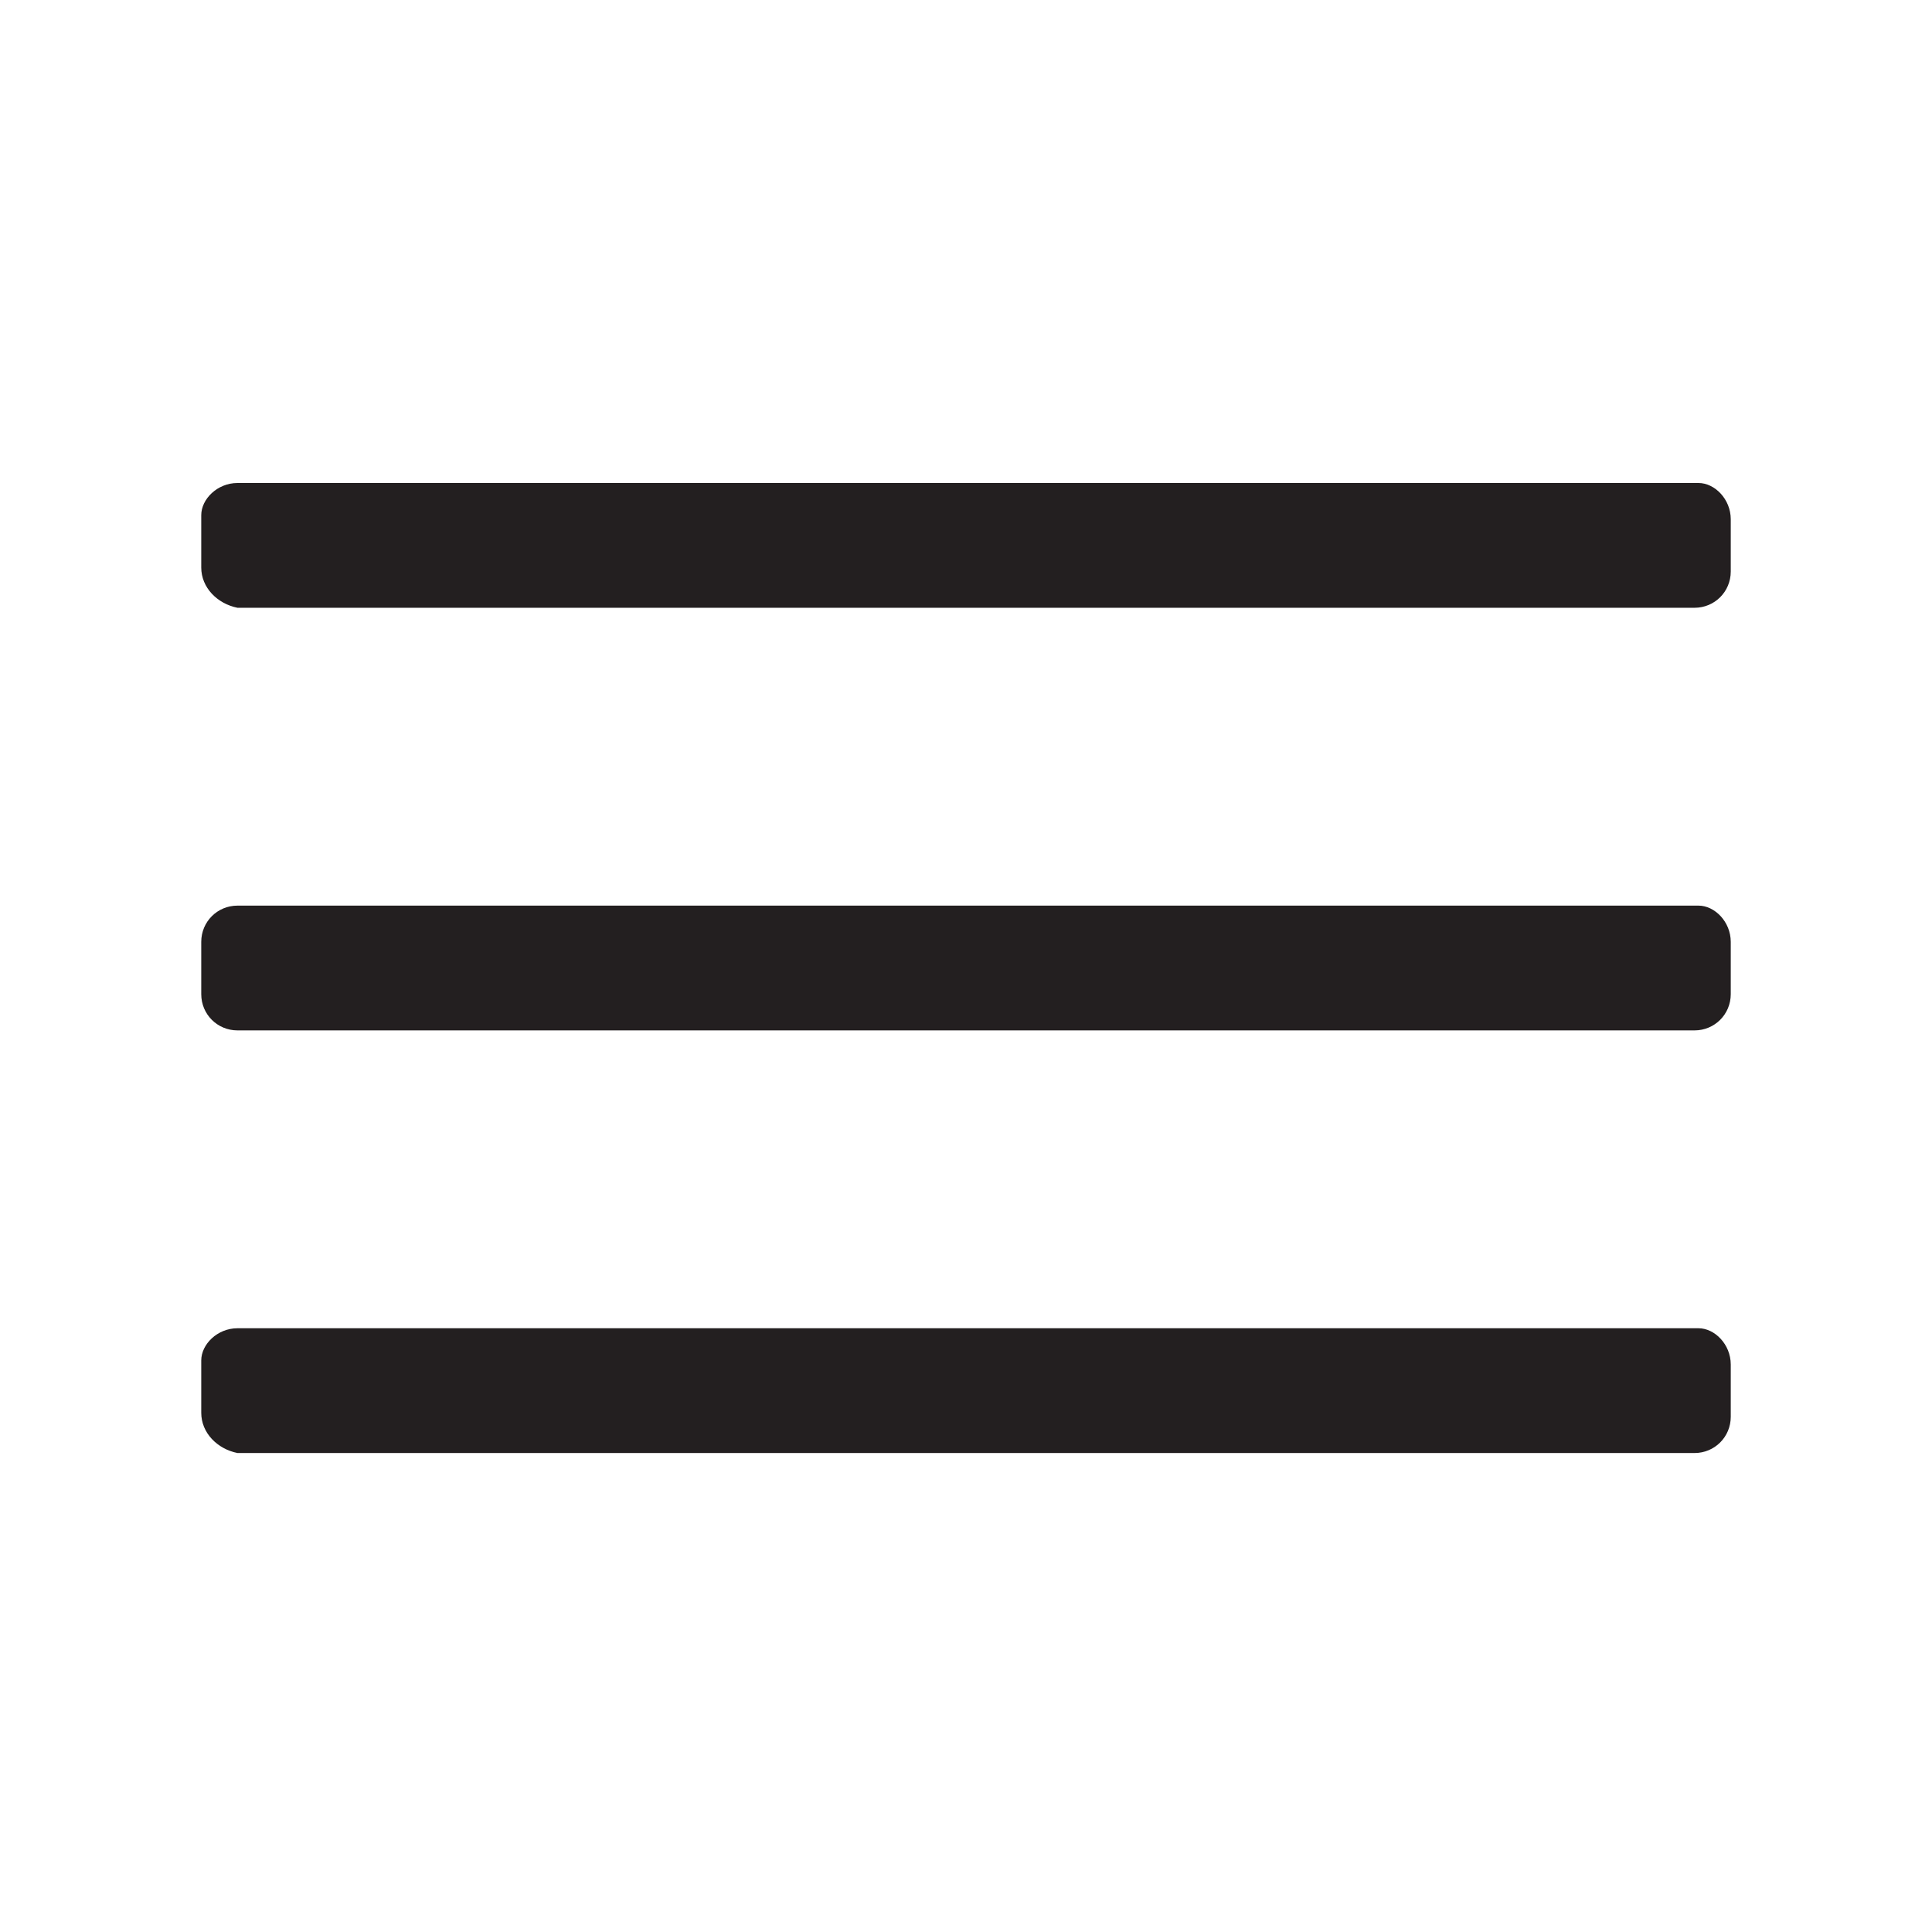
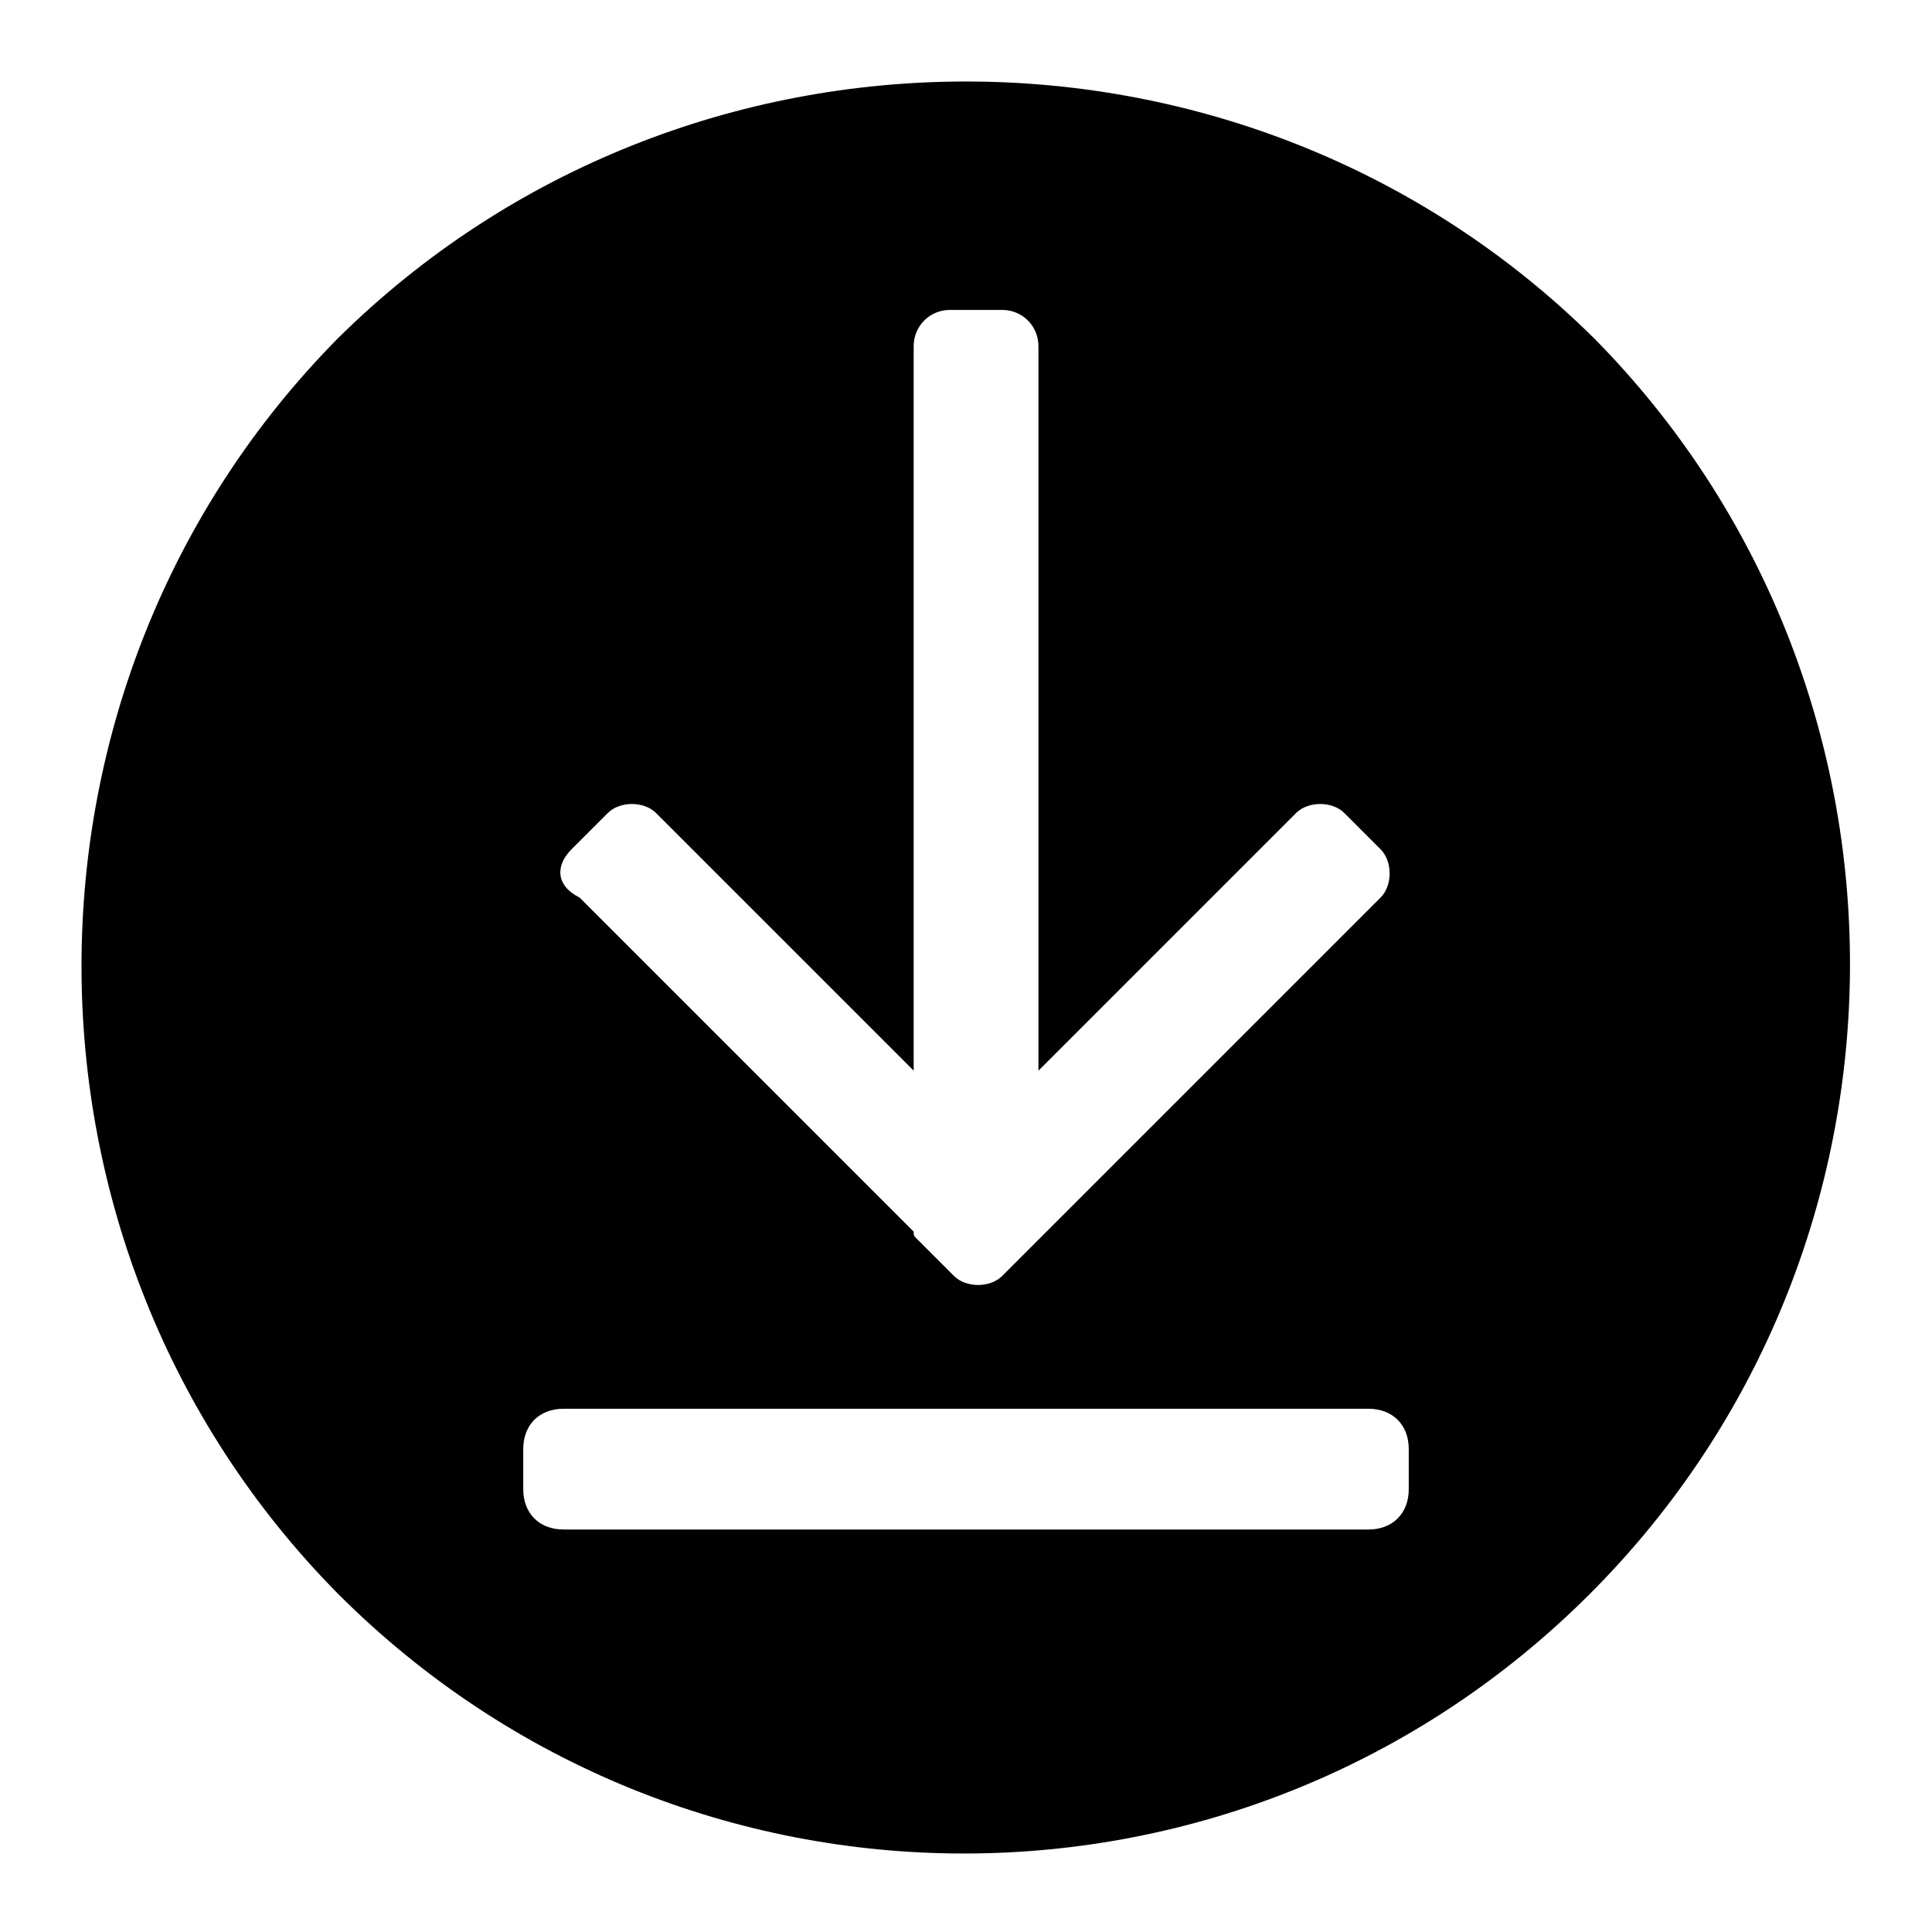
<svg xmlns="http://www.w3.org/2000/svg" version="1.1" id="Layer_1" x="0px" y="0px" viewBox="0 0 48 48" style="enable-background:new 0 0 48 48;" xml:space="preserve">
  <style type="text/css">
	.st0{fill:#231F20;}
	.st1{fill:none;stroke:#DF3E00;stroke-width:6.250000e-02;stroke-miterlimit:10;}
</style>
-   <g>
-     <path class="st0" d="M43,12.9v1.3c0,0.5-0.4,0.9-0.9,0.9H5.9C5.4,15,5,14.6,5,14.1v-1.3C5,12.4,5.4,12,5.9,12h36.3   C42.6,12,43,12.4,43,12.9z" />
-     <path class="st0" d="M43,23.4v1.3c0,0.5-0.4,0.9-0.9,0.9H5.9c-0.5,0-0.9-0.4-0.9-0.9v-1.3c0-0.5,0.4-0.9,0.9-0.9h36.3   C42.6,22.5,43,22.9,43,23.4z" />
-     <path class="st0" d="M43,33.9v1.3c0,0.5-0.4,0.9-0.9,0.9H5.9C5.4,36,5,35.6,5,35.1v-1.3C5,33.4,5.4,33,5.9,33h36.3   C42.6,33,43,33.4,43,33.9z" />
-   </g>
+   <path d="M39.6,8.4C31-0.1,17-0.1,8.4,8.4C-0.1,17-0.1,31,8.4,39.6c8.6,8.6,22.5,8.6,31.1,0S48.1,17,39.6,8.4z M14.2,21.1l0.9-0.9  c0.3-0.3,0.9-0.3,1.2,0l6.4,6.4v-18c0-0.5,0.4-0.9,0.9-0.9h1.3c0.5,0,0.9,0.4,0.9,0.9v18l6.4-6.4c0.3-0.3,0.9-0.3,1.2,0l0.9,0.9  c0.3,0.3,0.3,0.9,0,1.2l-8.5,8.5l-0.9,0.9l0,0c-0.3,0.3-0.9,0.3-1.2,0l-0.9-0.9c-0.1-0.1-0.1-0.1-0.1-0.2l-8.3-8.3  C13.8,22,13.8,21.5,14.2,21.1z M35,37c0,0.6-0.4,1-1,1H14c-0.6,0-1-0.4-1-1v-1c0-0.6,0.4-1,1-1h20c0.6,0,1,0.4,1,1V37z" />
</svg>
